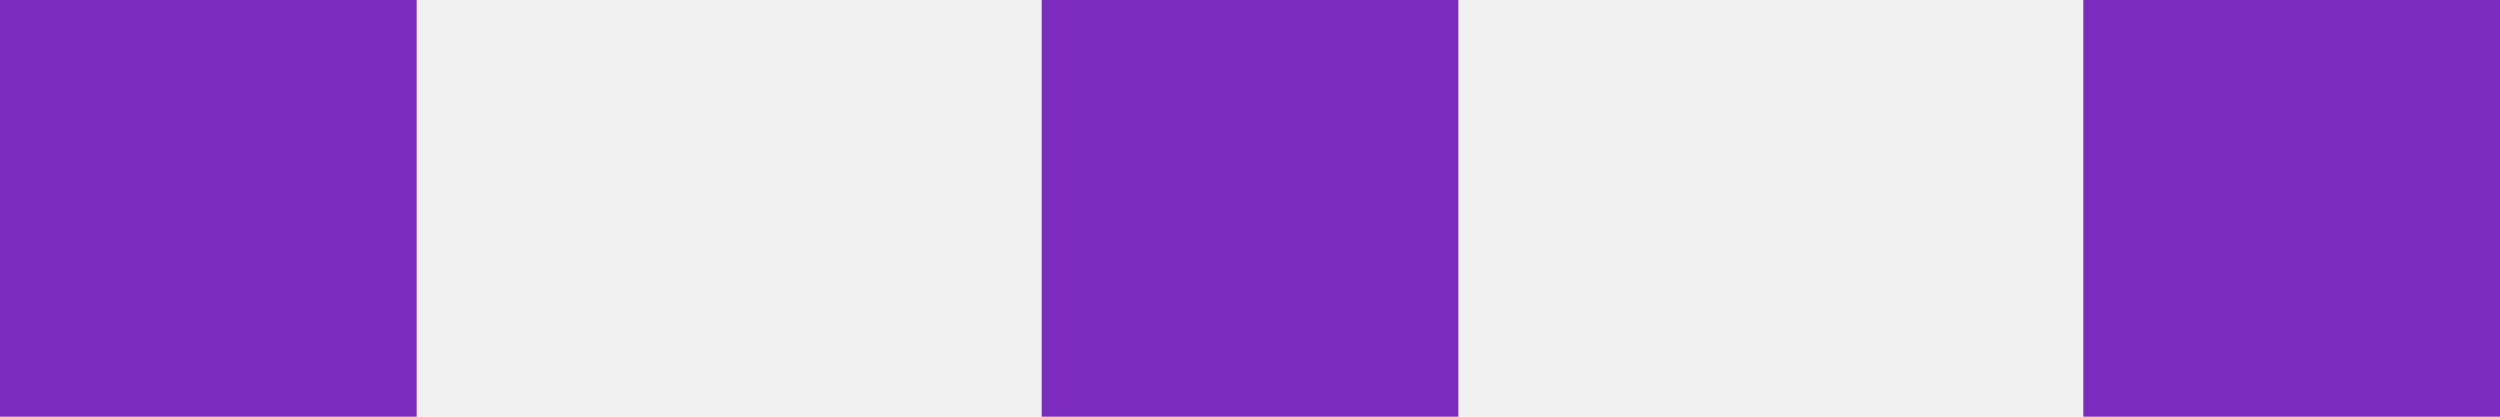
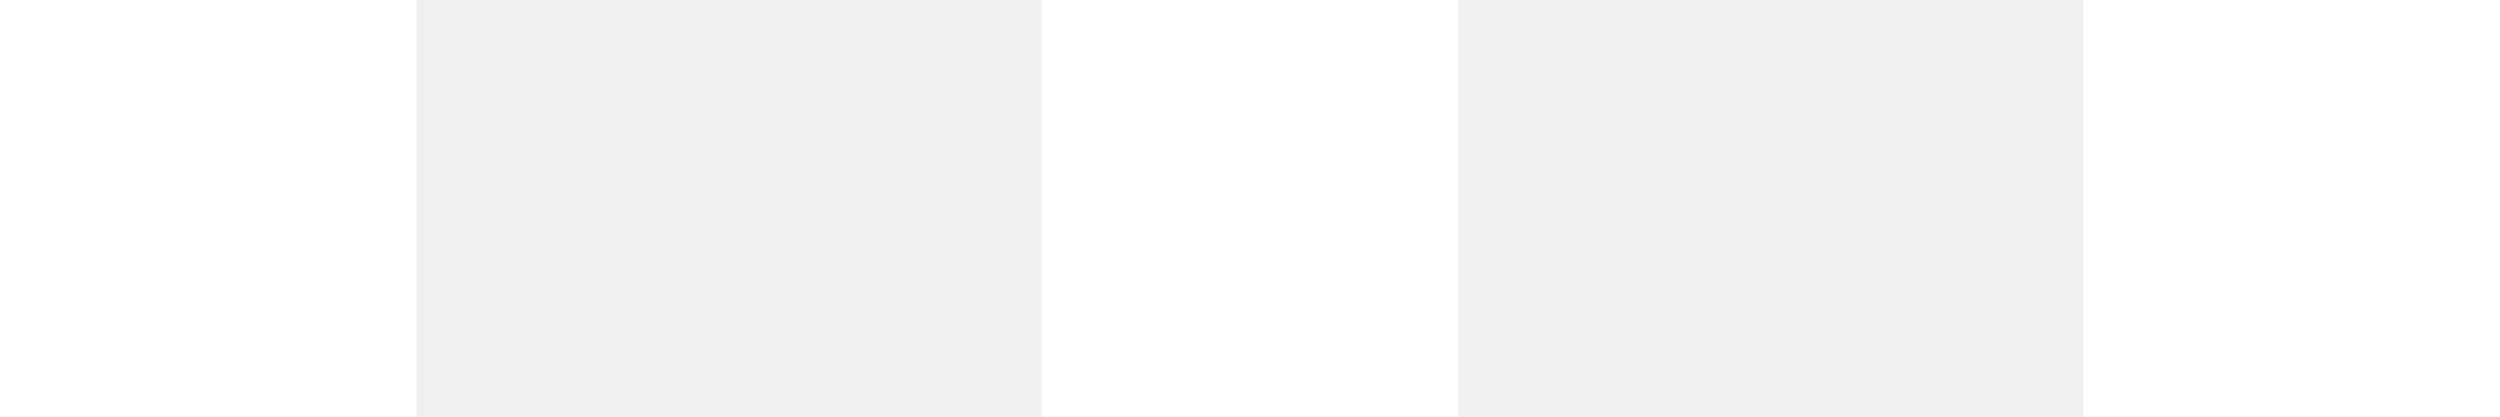
<svg xmlns="http://www.w3.org/2000/svg" width="24" height="4" viewBox="0 0 24 4" fill="none">
-   <rect width="4" height="4" fill="#7B2CBF" />
-   <rect x="10" width="4" height="4" fill="#7B2CBF" />
-   <rect x="20" width="4" height="4" fill="#7B2CBF" />
+   <rect width="4" height="4" fill="#fff" />
+   <rect x="10" width="4" height="4" fill="#fff" />
+   <rect x="20" width="4" height="4" fill="#fff" />
</svg>
